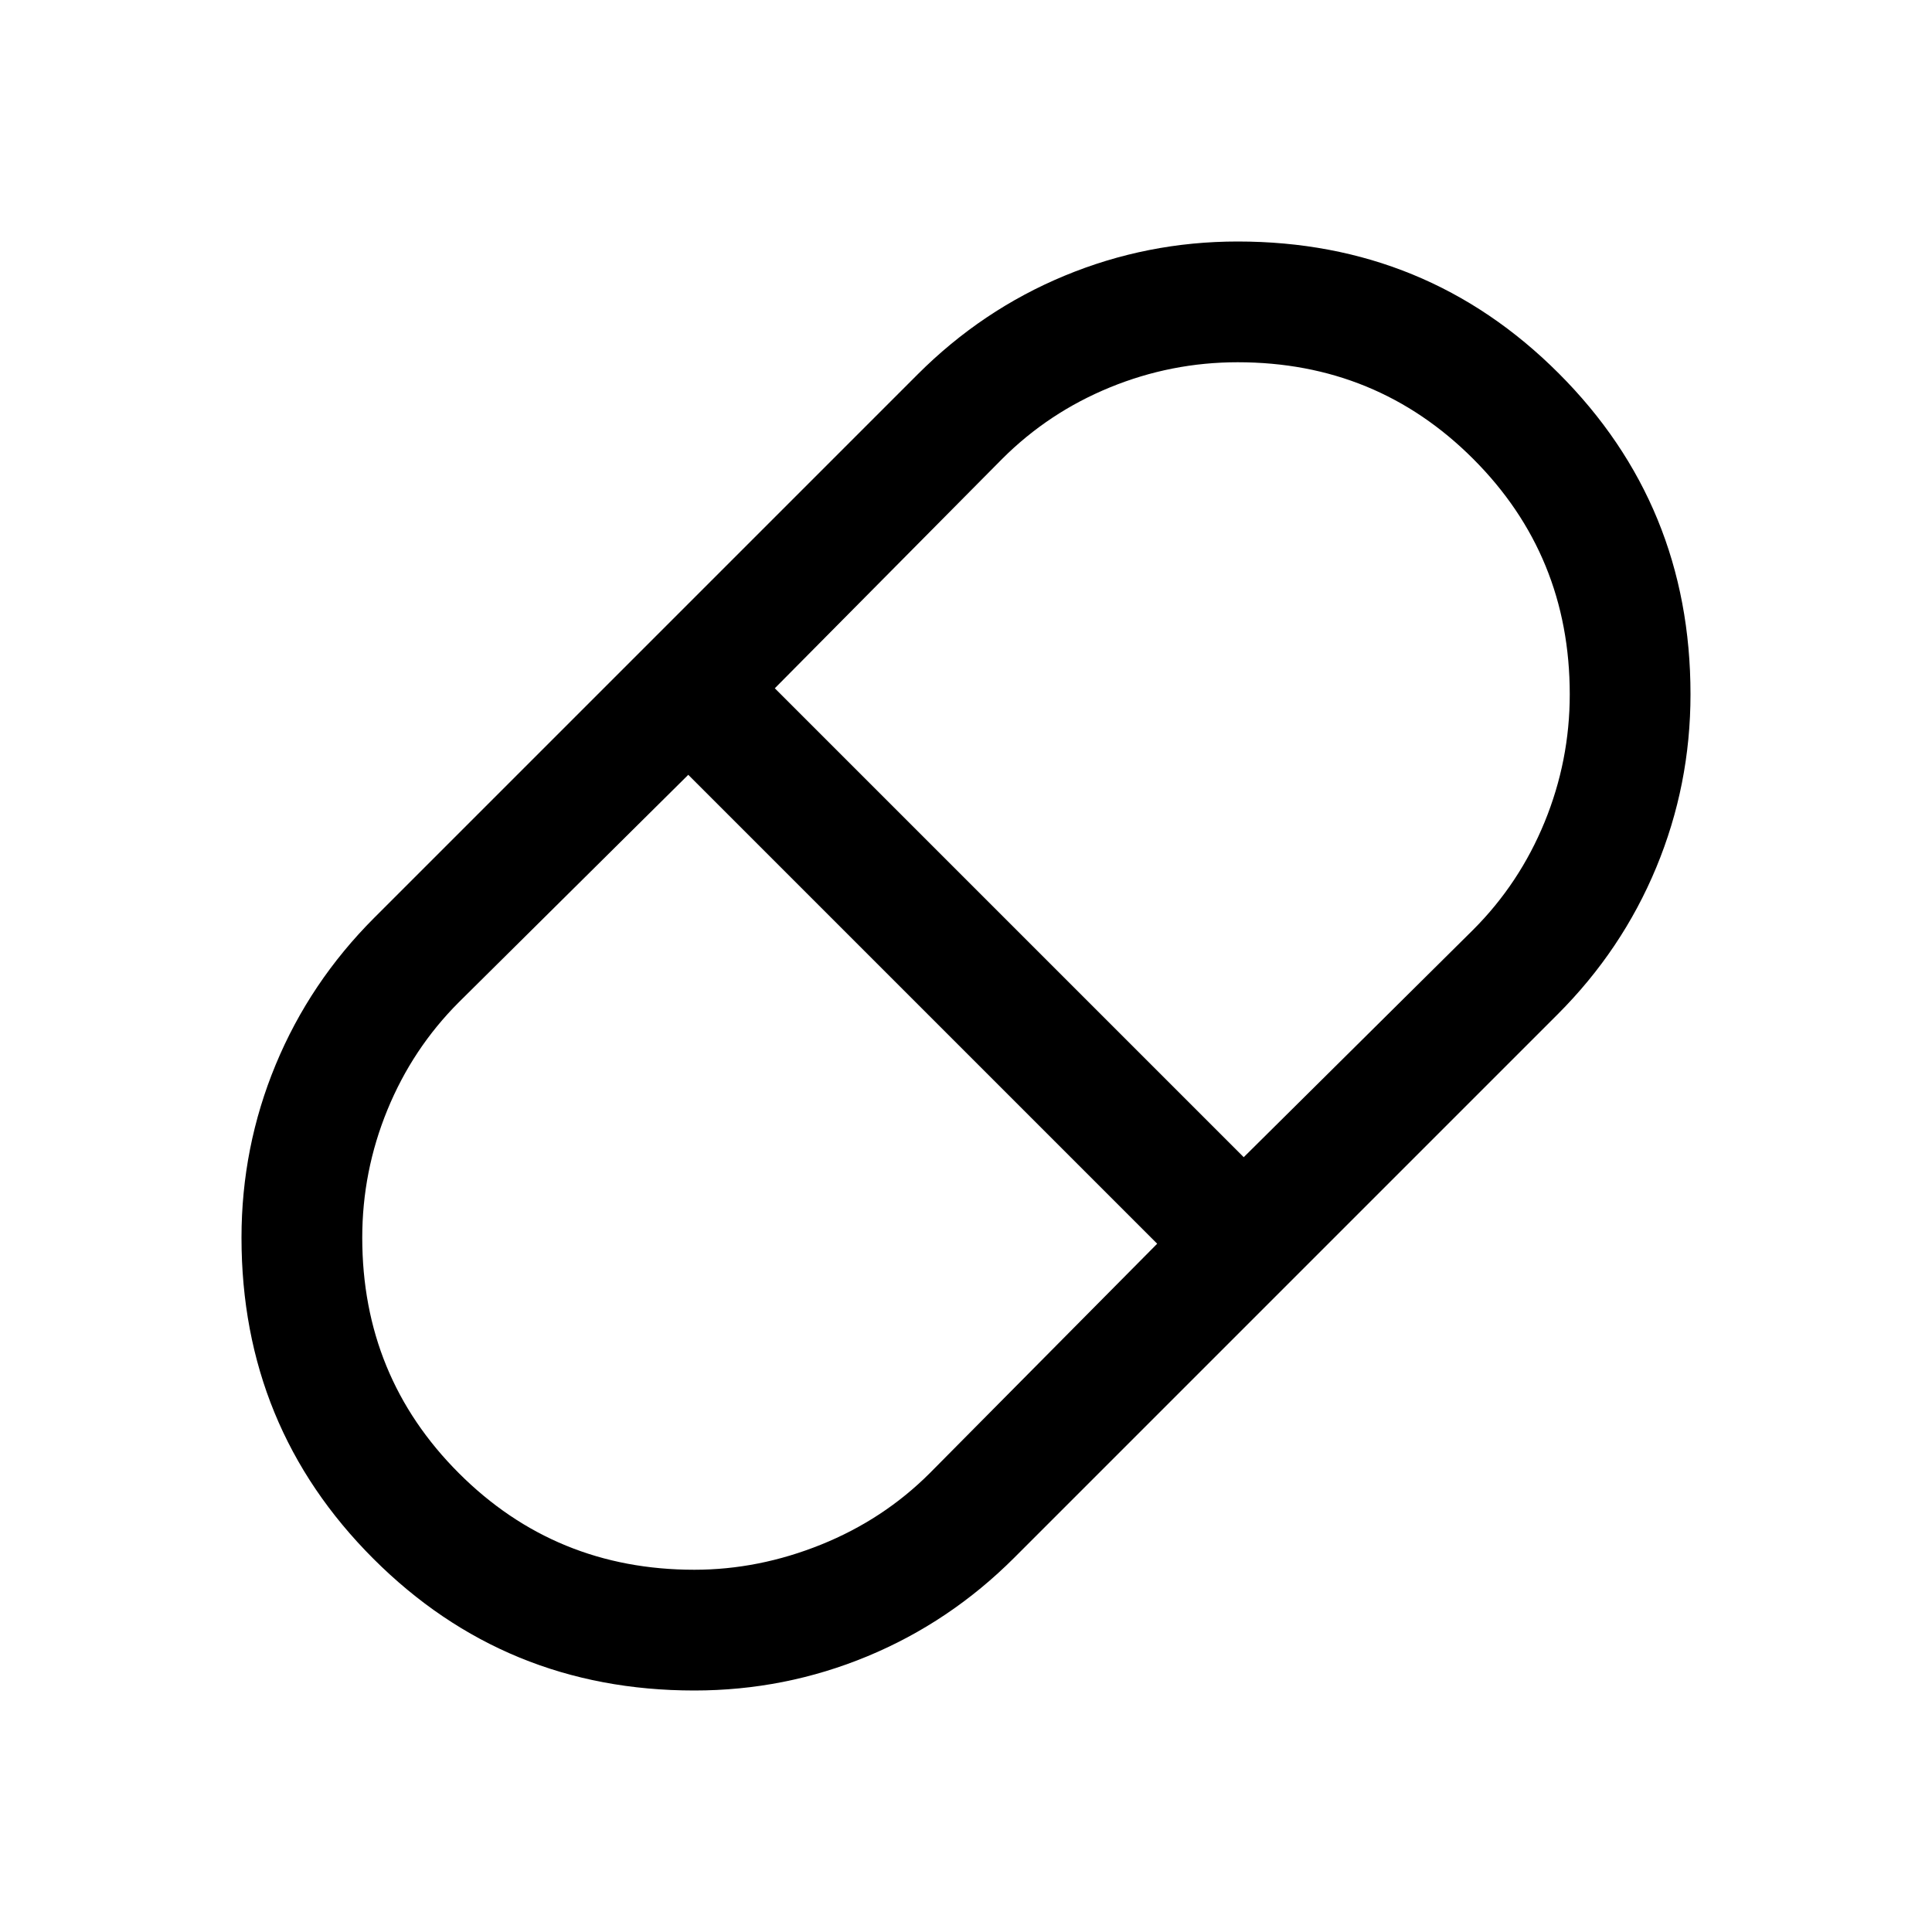
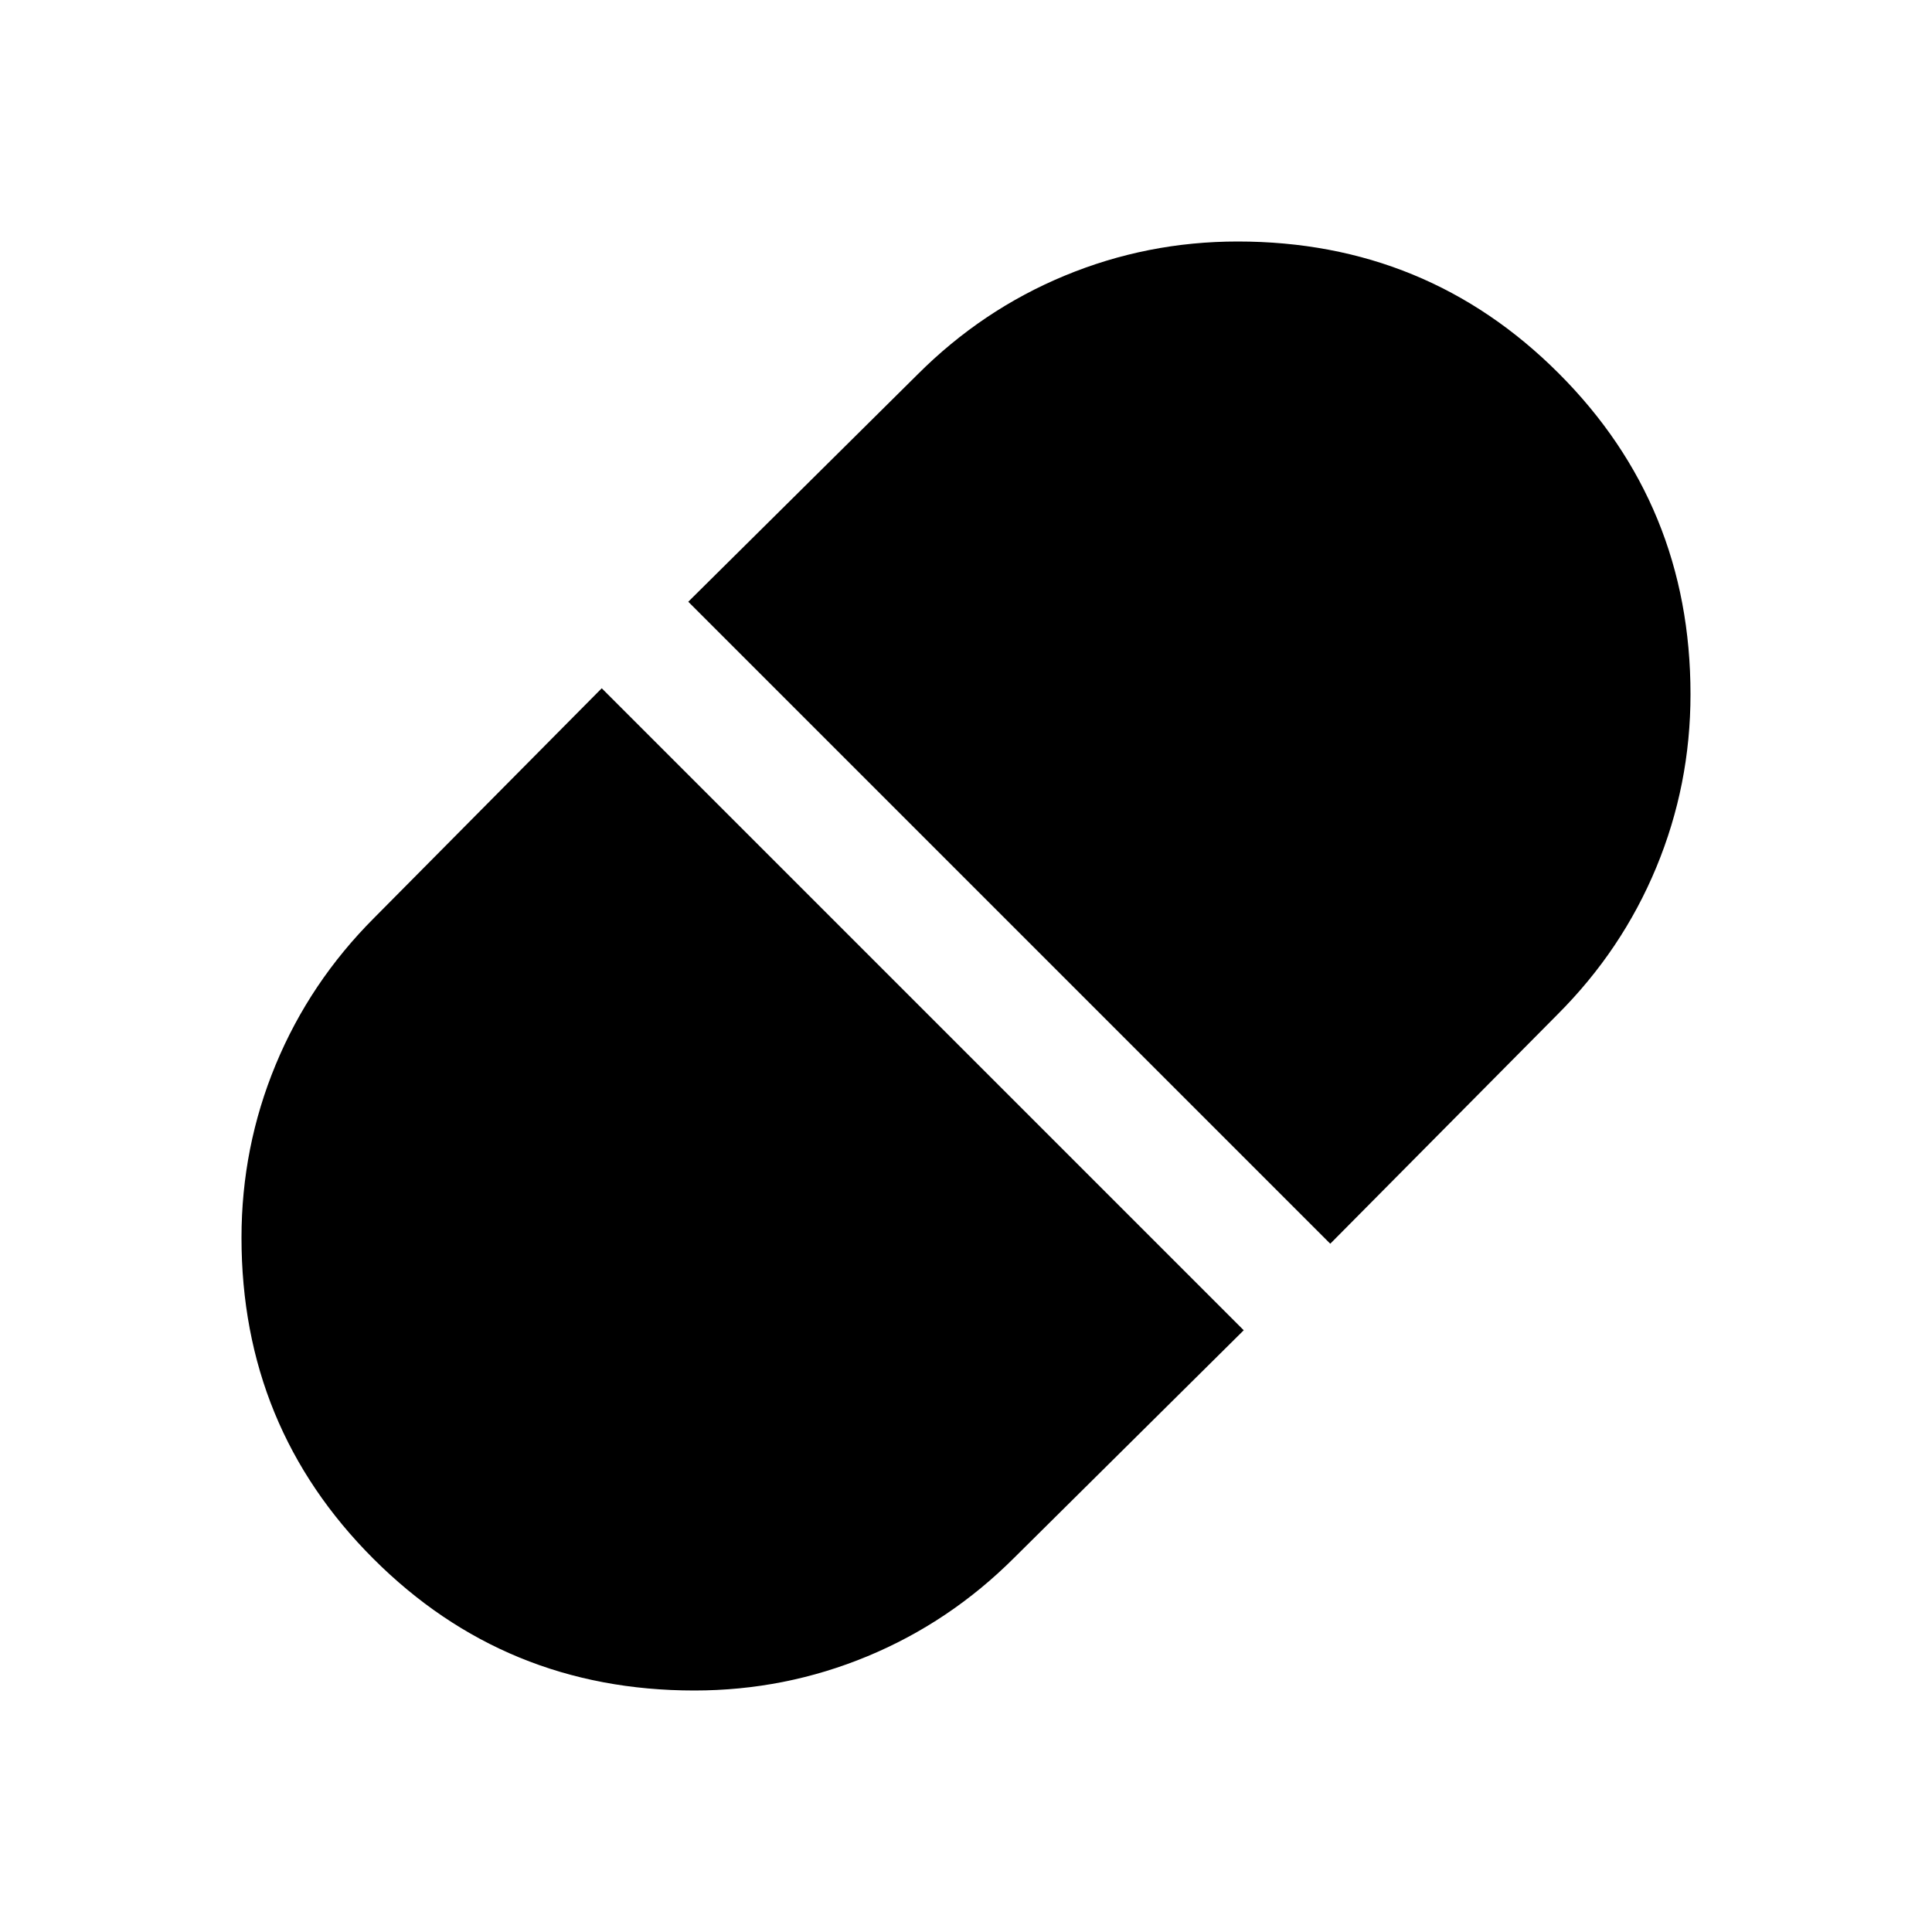
<svg xmlns="http://www.w3.org/2000/svg" height="48" viewBox="0 96 960 960" width="48">
-   <path d="M345 936q-94 0-159.5-65.5T120 711q0-45 17-86t49-73l270-270q32-32 73-49t86-17q94 0 159.5 65.5T840 441q0 45-17 86t-49 73L504 870q-32 32-73 49t-86 17Zm273-265 114-113q23-23 35.5-53.5T780 441q0-69-48-117t-117-48q-33 0-63.5 12.5T498 324L385 438l233 233ZM345 876q32 0 63-12.5t54-35.5l113-114-233-233-114 113q-23 23-35.5 53.5T180 711q0 69 48 117t117 48Z" />
+   <path d="m661 714 113-114q32-32 49-73t17-86q0-94-65.5-159.5T615 216q-45 0-86 17t-73 49L342 395l319 319ZM345 936q45 0 86-17t73-49l114-113-319-319-113 114q-32 32-49 73t-17 86q0 94 65.5 159.5T345 936Z" />
</svg>
